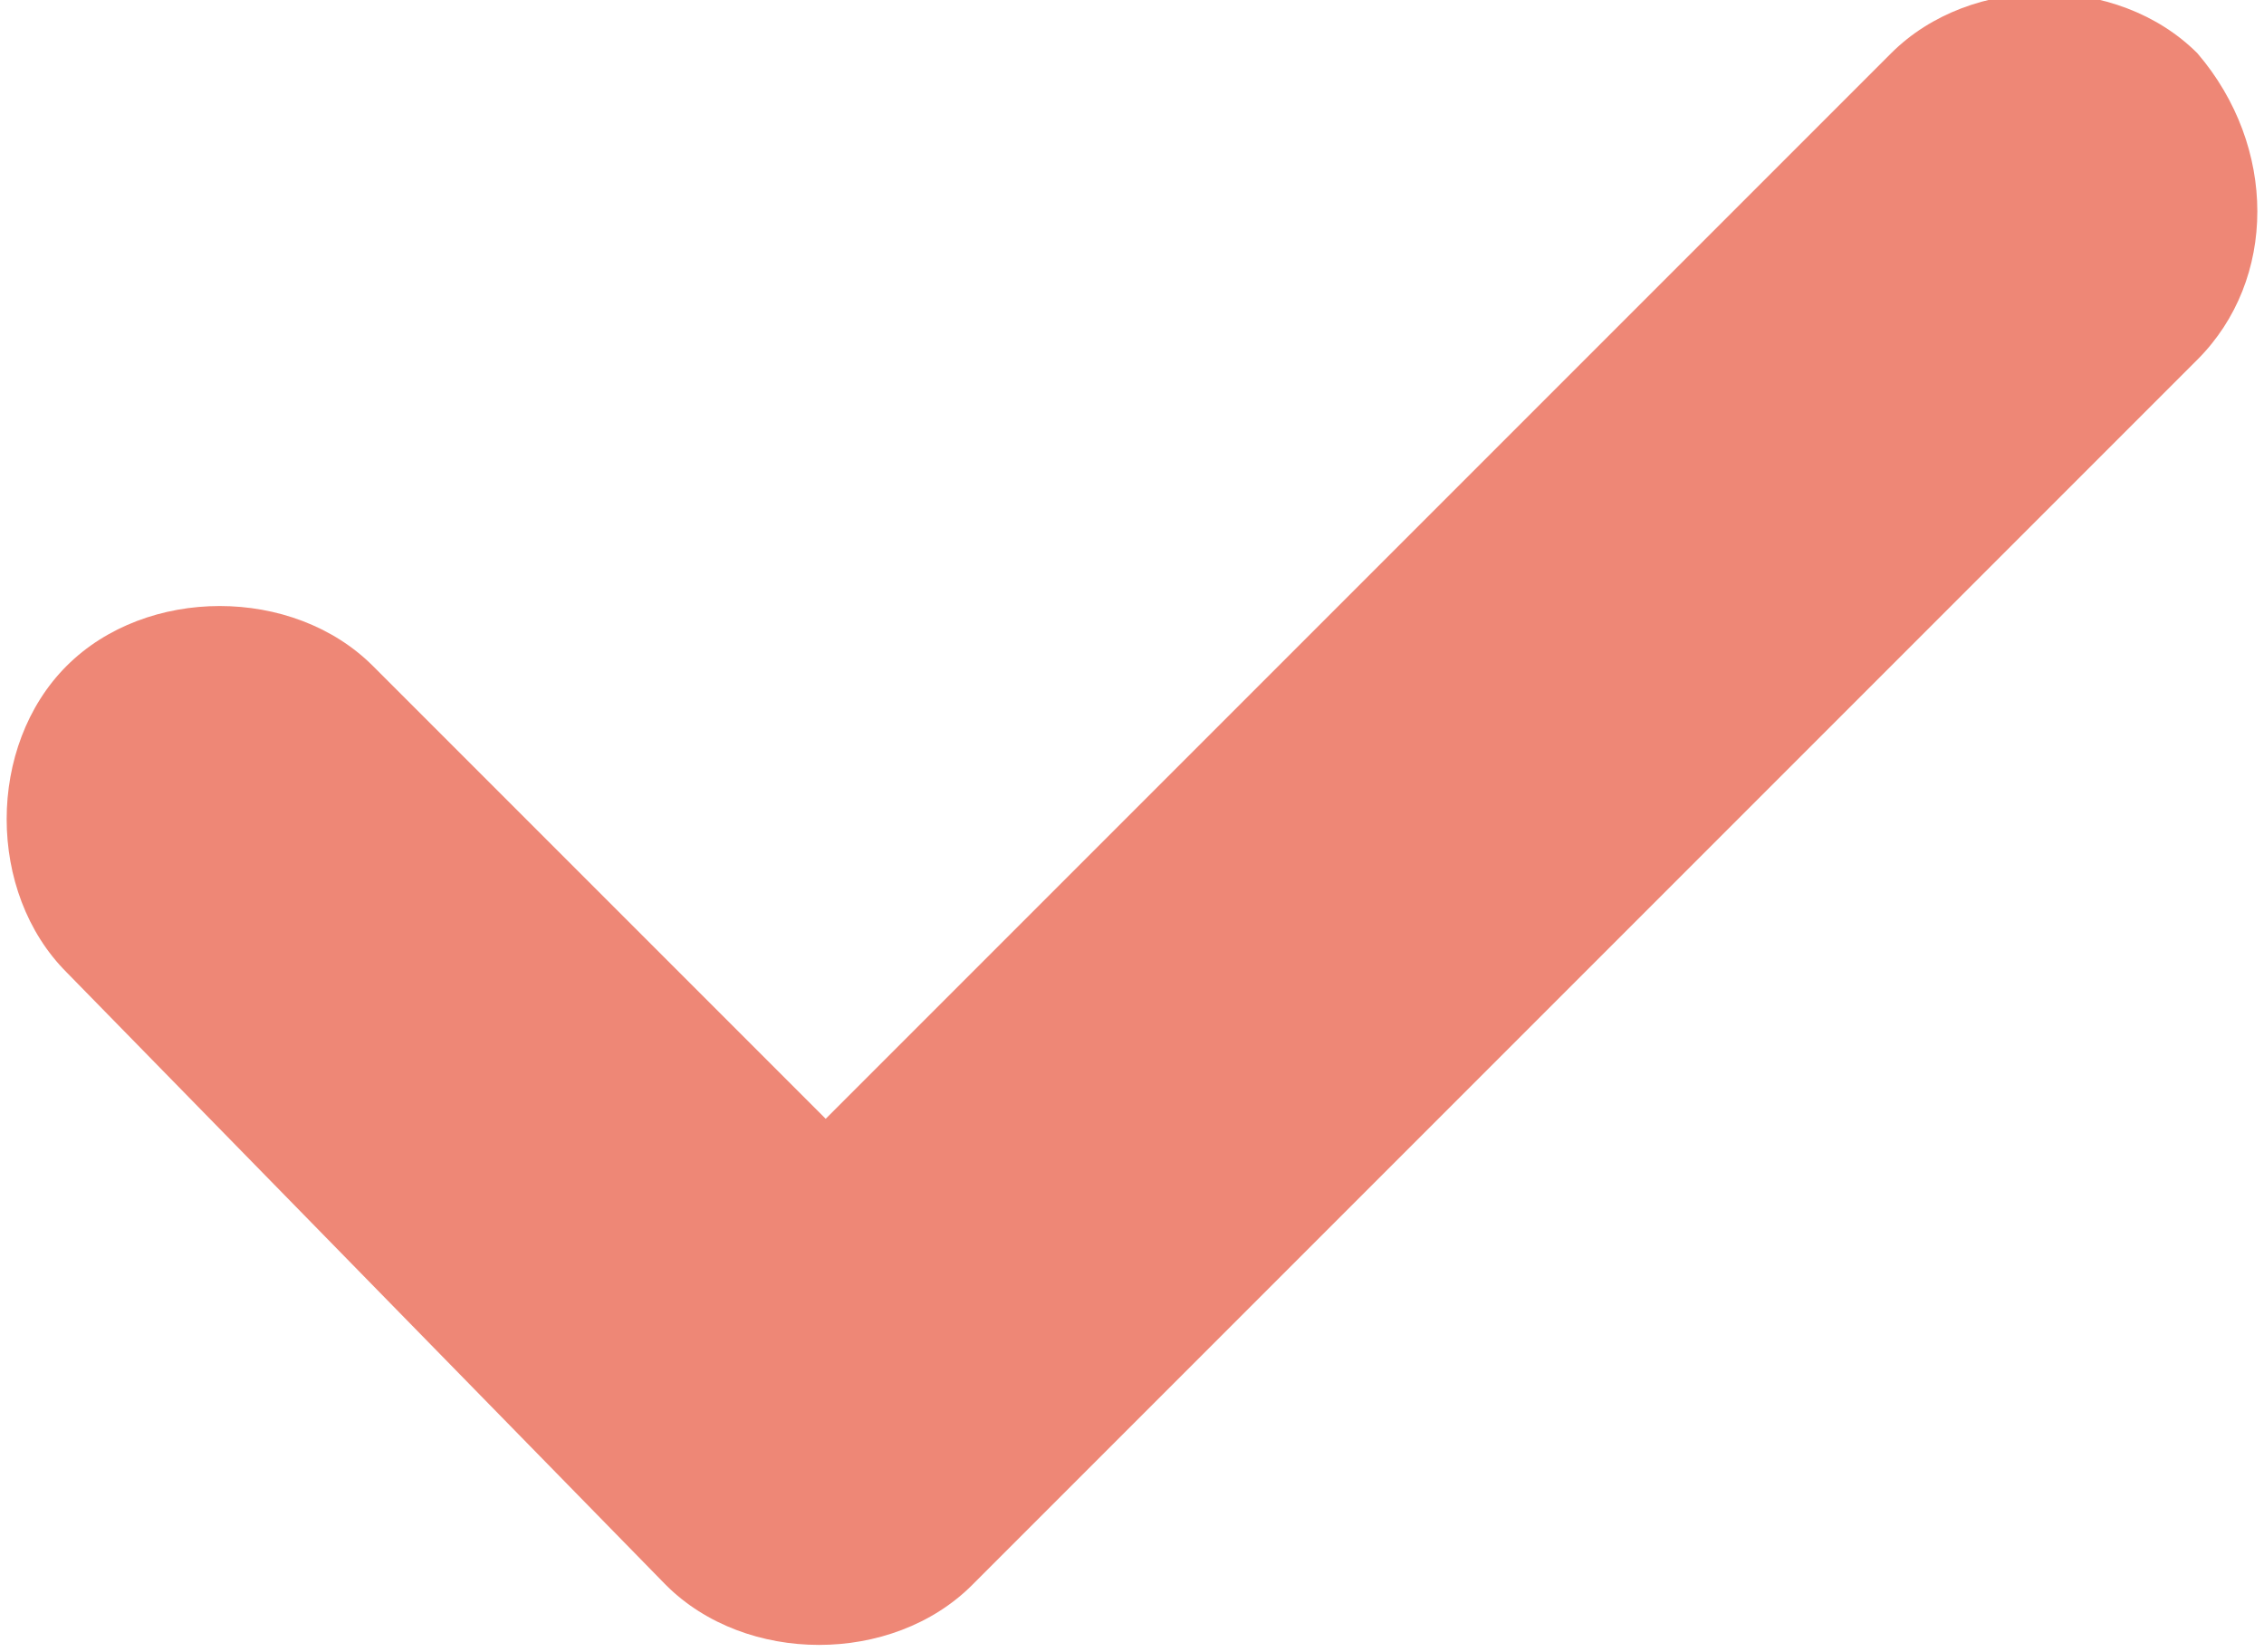
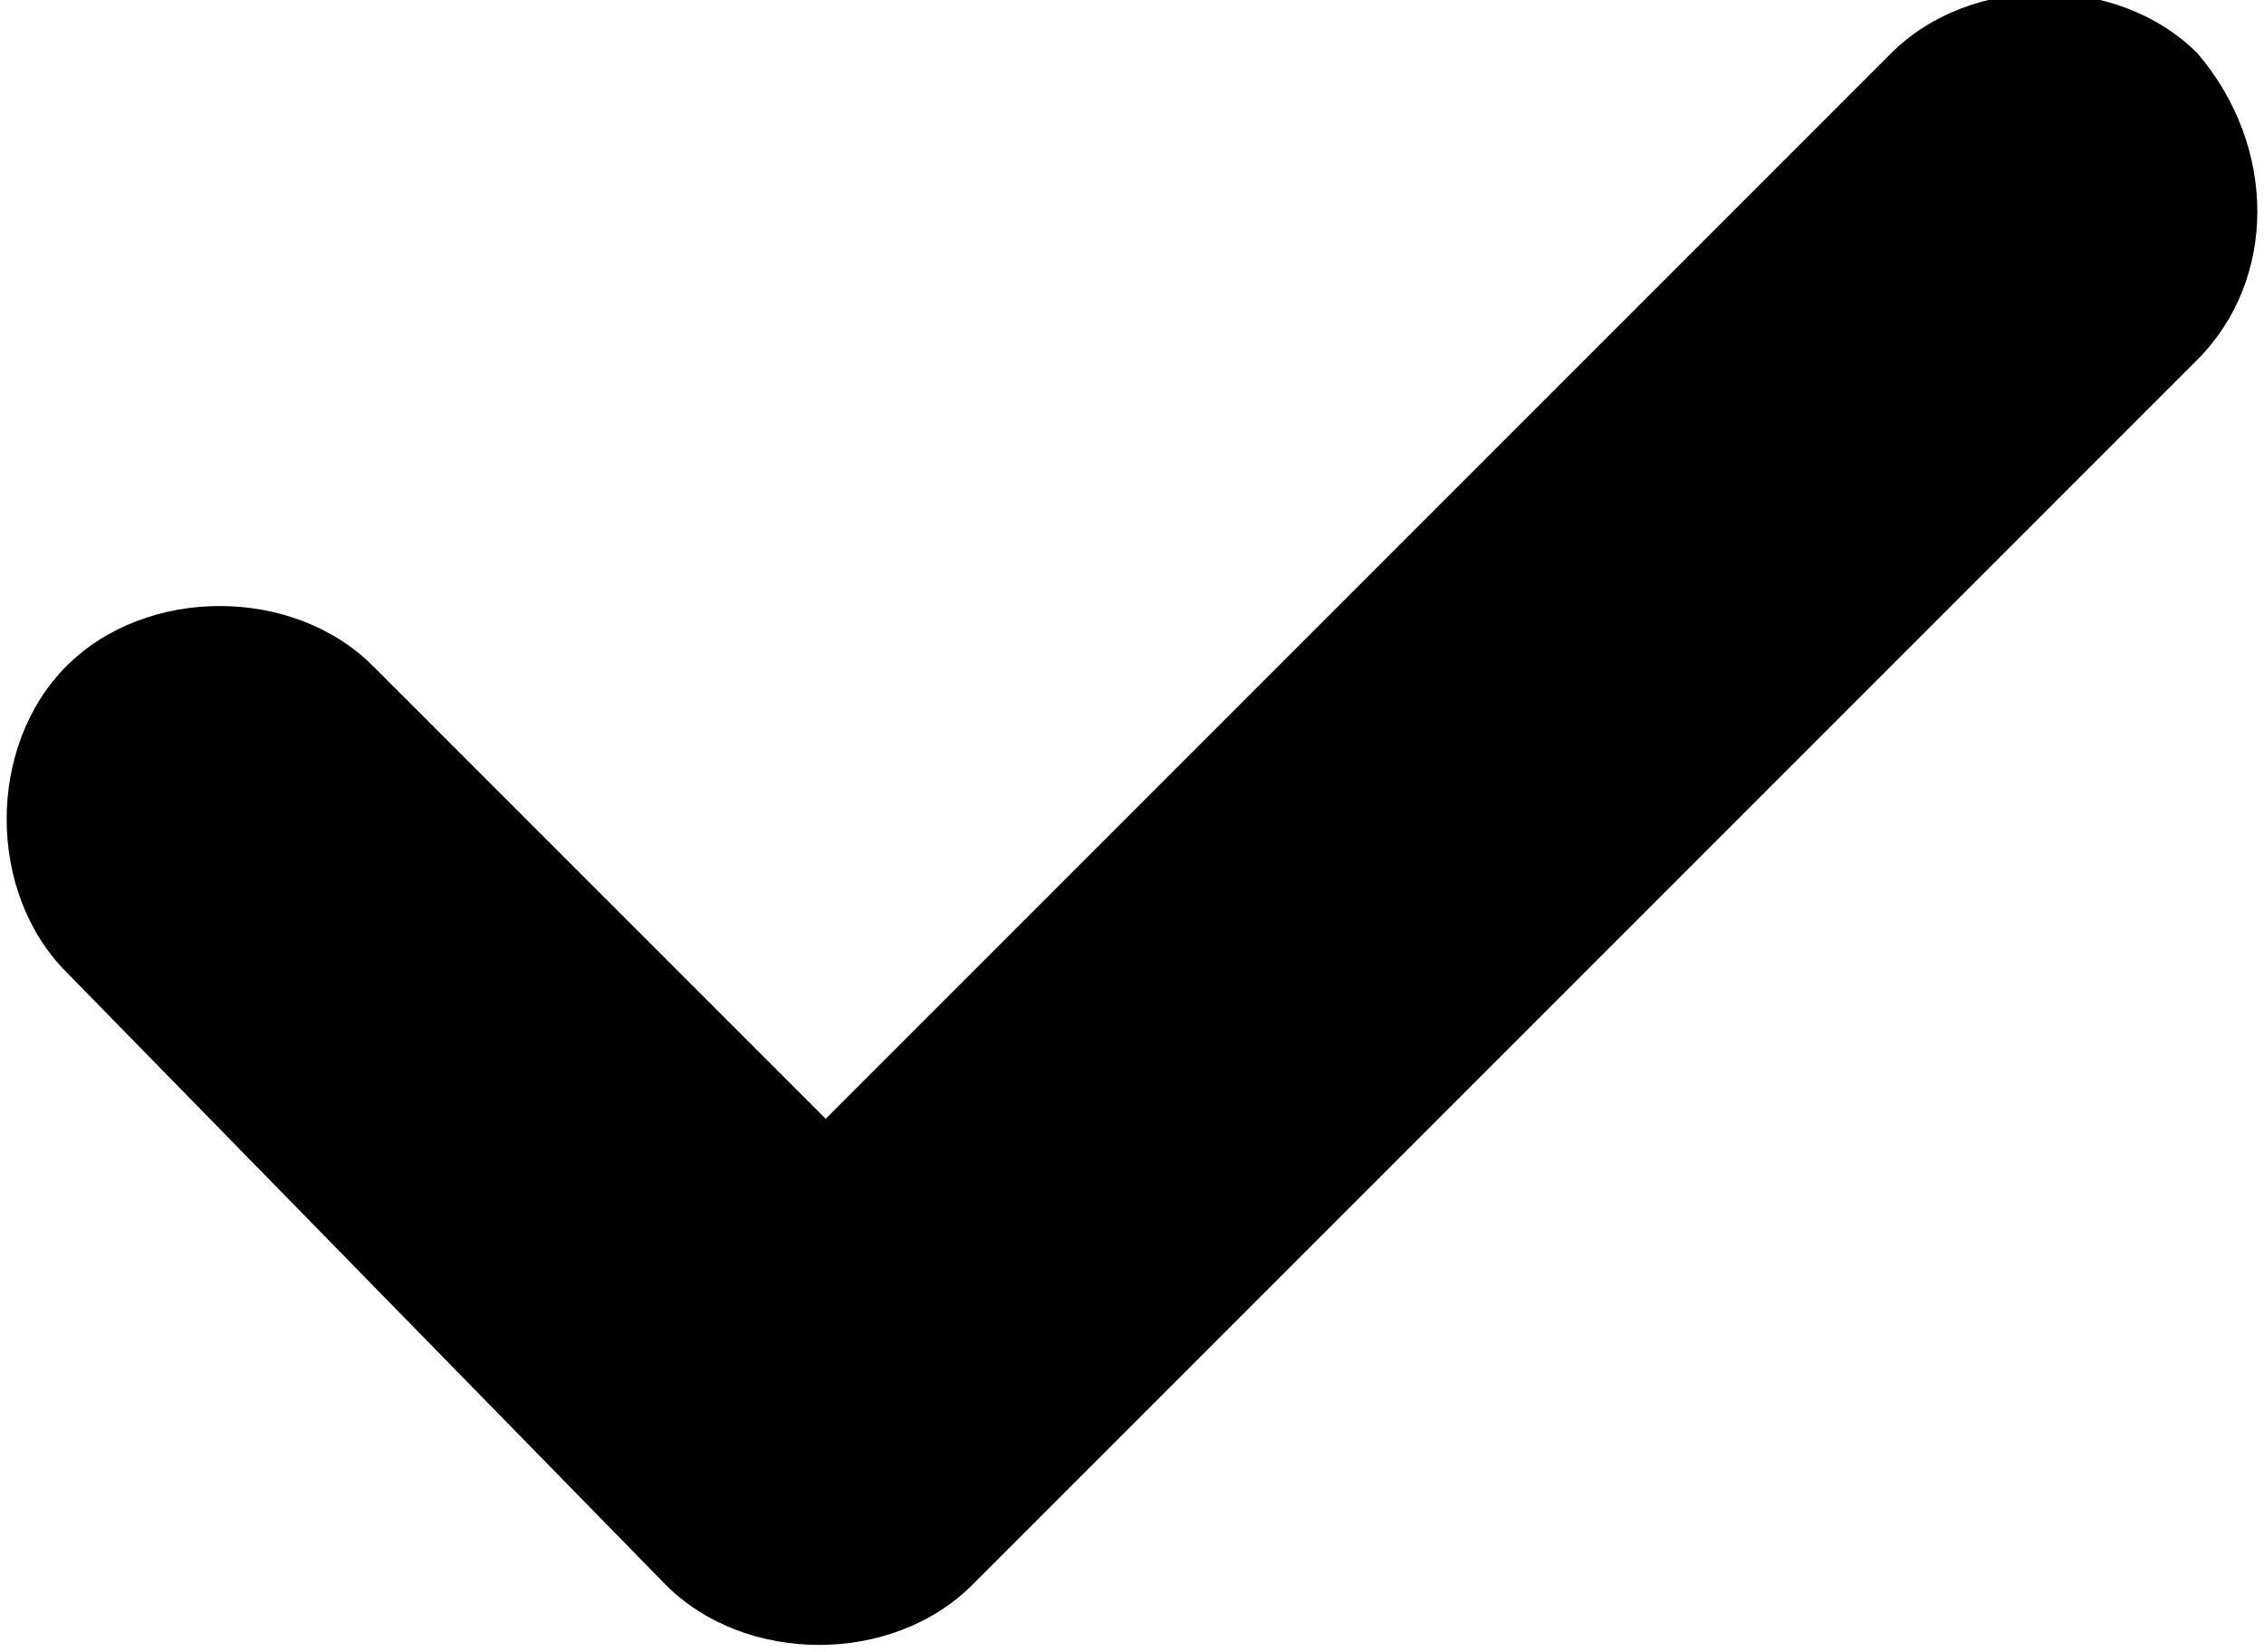
<svg xmlns="http://www.w3.org/2000/svg" version="1.1" id="Layer_1" x="0px" y="0px" viewBox="0 0 17 12.4" style="enable-background:new 0 0 17 12.4;" xml:space="preserve">
-   <style type="text/css">
- 	.st0{fill-rule:evenodd;clip-rule:evenodd;fill:#EE8776;}
- </style>
-   <g id="Page-1">
+   <g>
    <g>
-       <path id="Page-1-Copy-31" class="st0" d="M16.5,2.7l-9.2,9.2c-0.6,0.6-1.7,0.6-2.3,0L0.5,7.3c-0.6-0.6-0.6-1.7,0-2.3    c0.6-0.6,1.7-0.6,2.3,0l3.4,3.4l8-8c0.6-0.6,1.7-0.6,2.3,0C17.1,1.1,17.1,2.1,16.5,2.7L16.5,2.7z" />
+       <path d="M16.5,2.7l-9.2,9.2c-0.6,0.6-1.7,0.6-2.3,0L0.5,7.3c-0.6-0.6-0.6-1.7,0-2.3    c0.6-0.6,1.7-0.6,2.3,0l3.4,3.4l8-8c0.6-0.6,1.7-0.6,2.3,0C17.1,1.1,17.1,2.1,16.5,2.7L16.5,2.7z" />
    </g>
  </g>
</svg>
